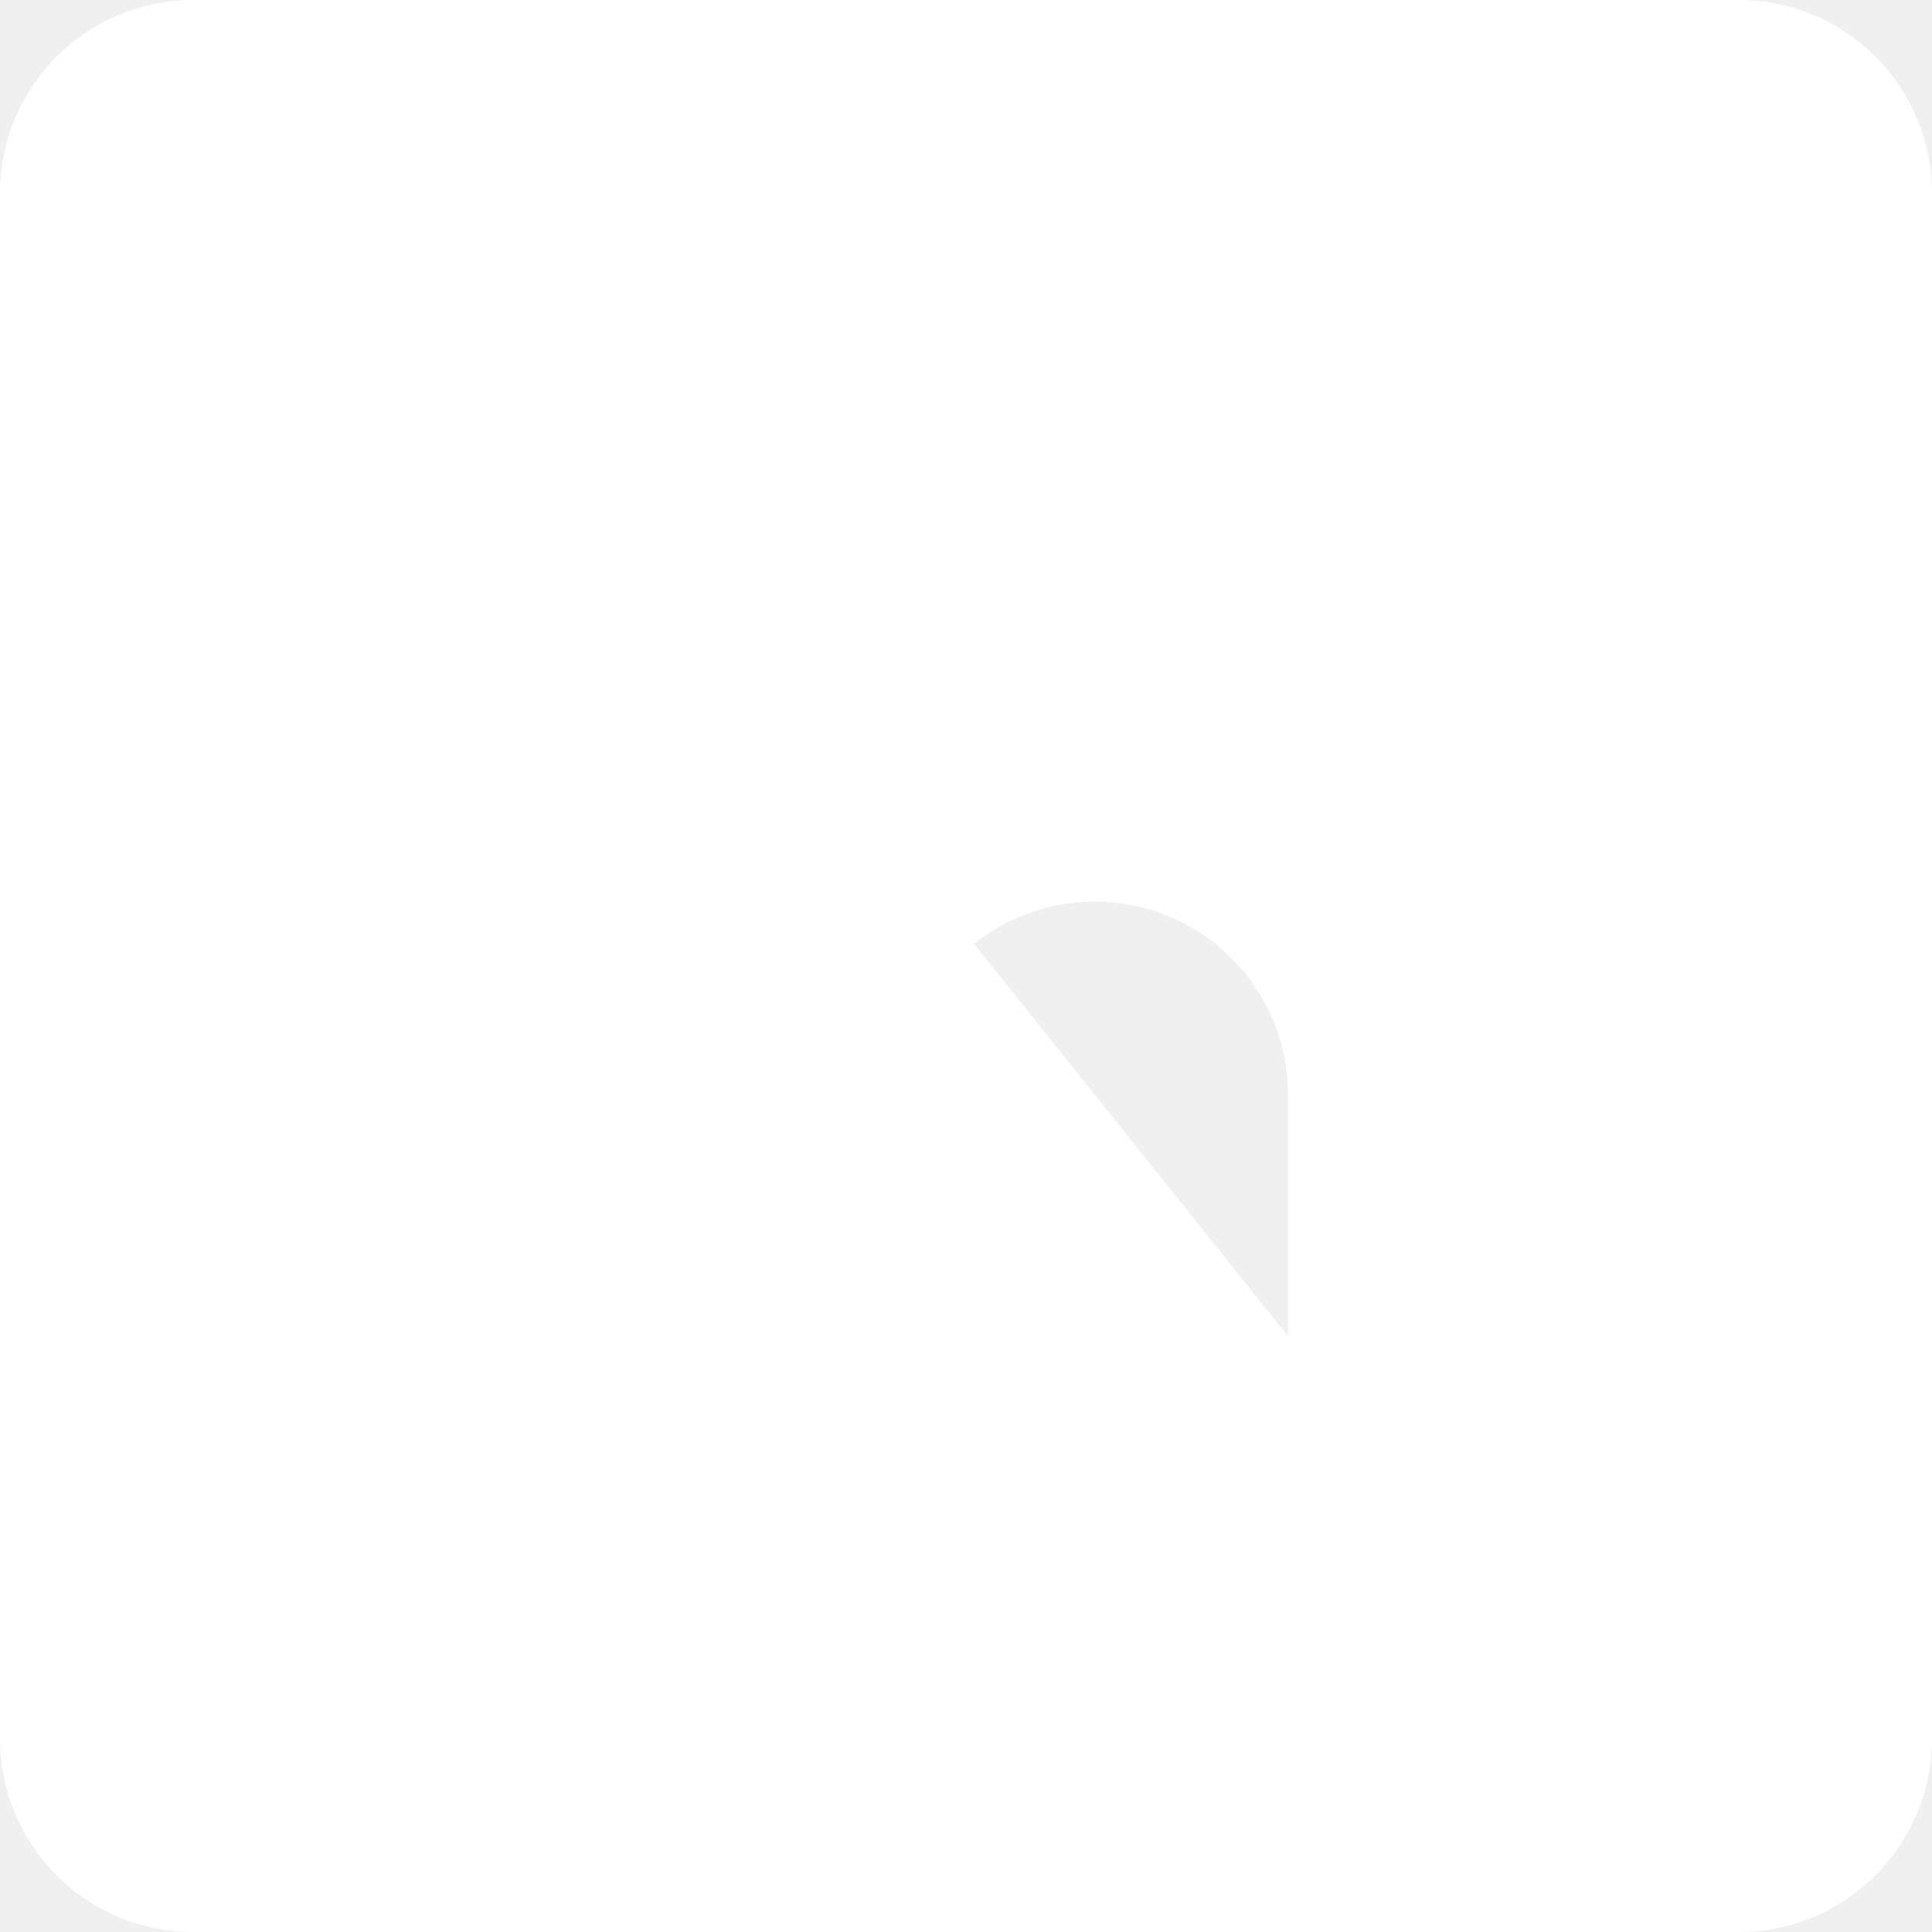
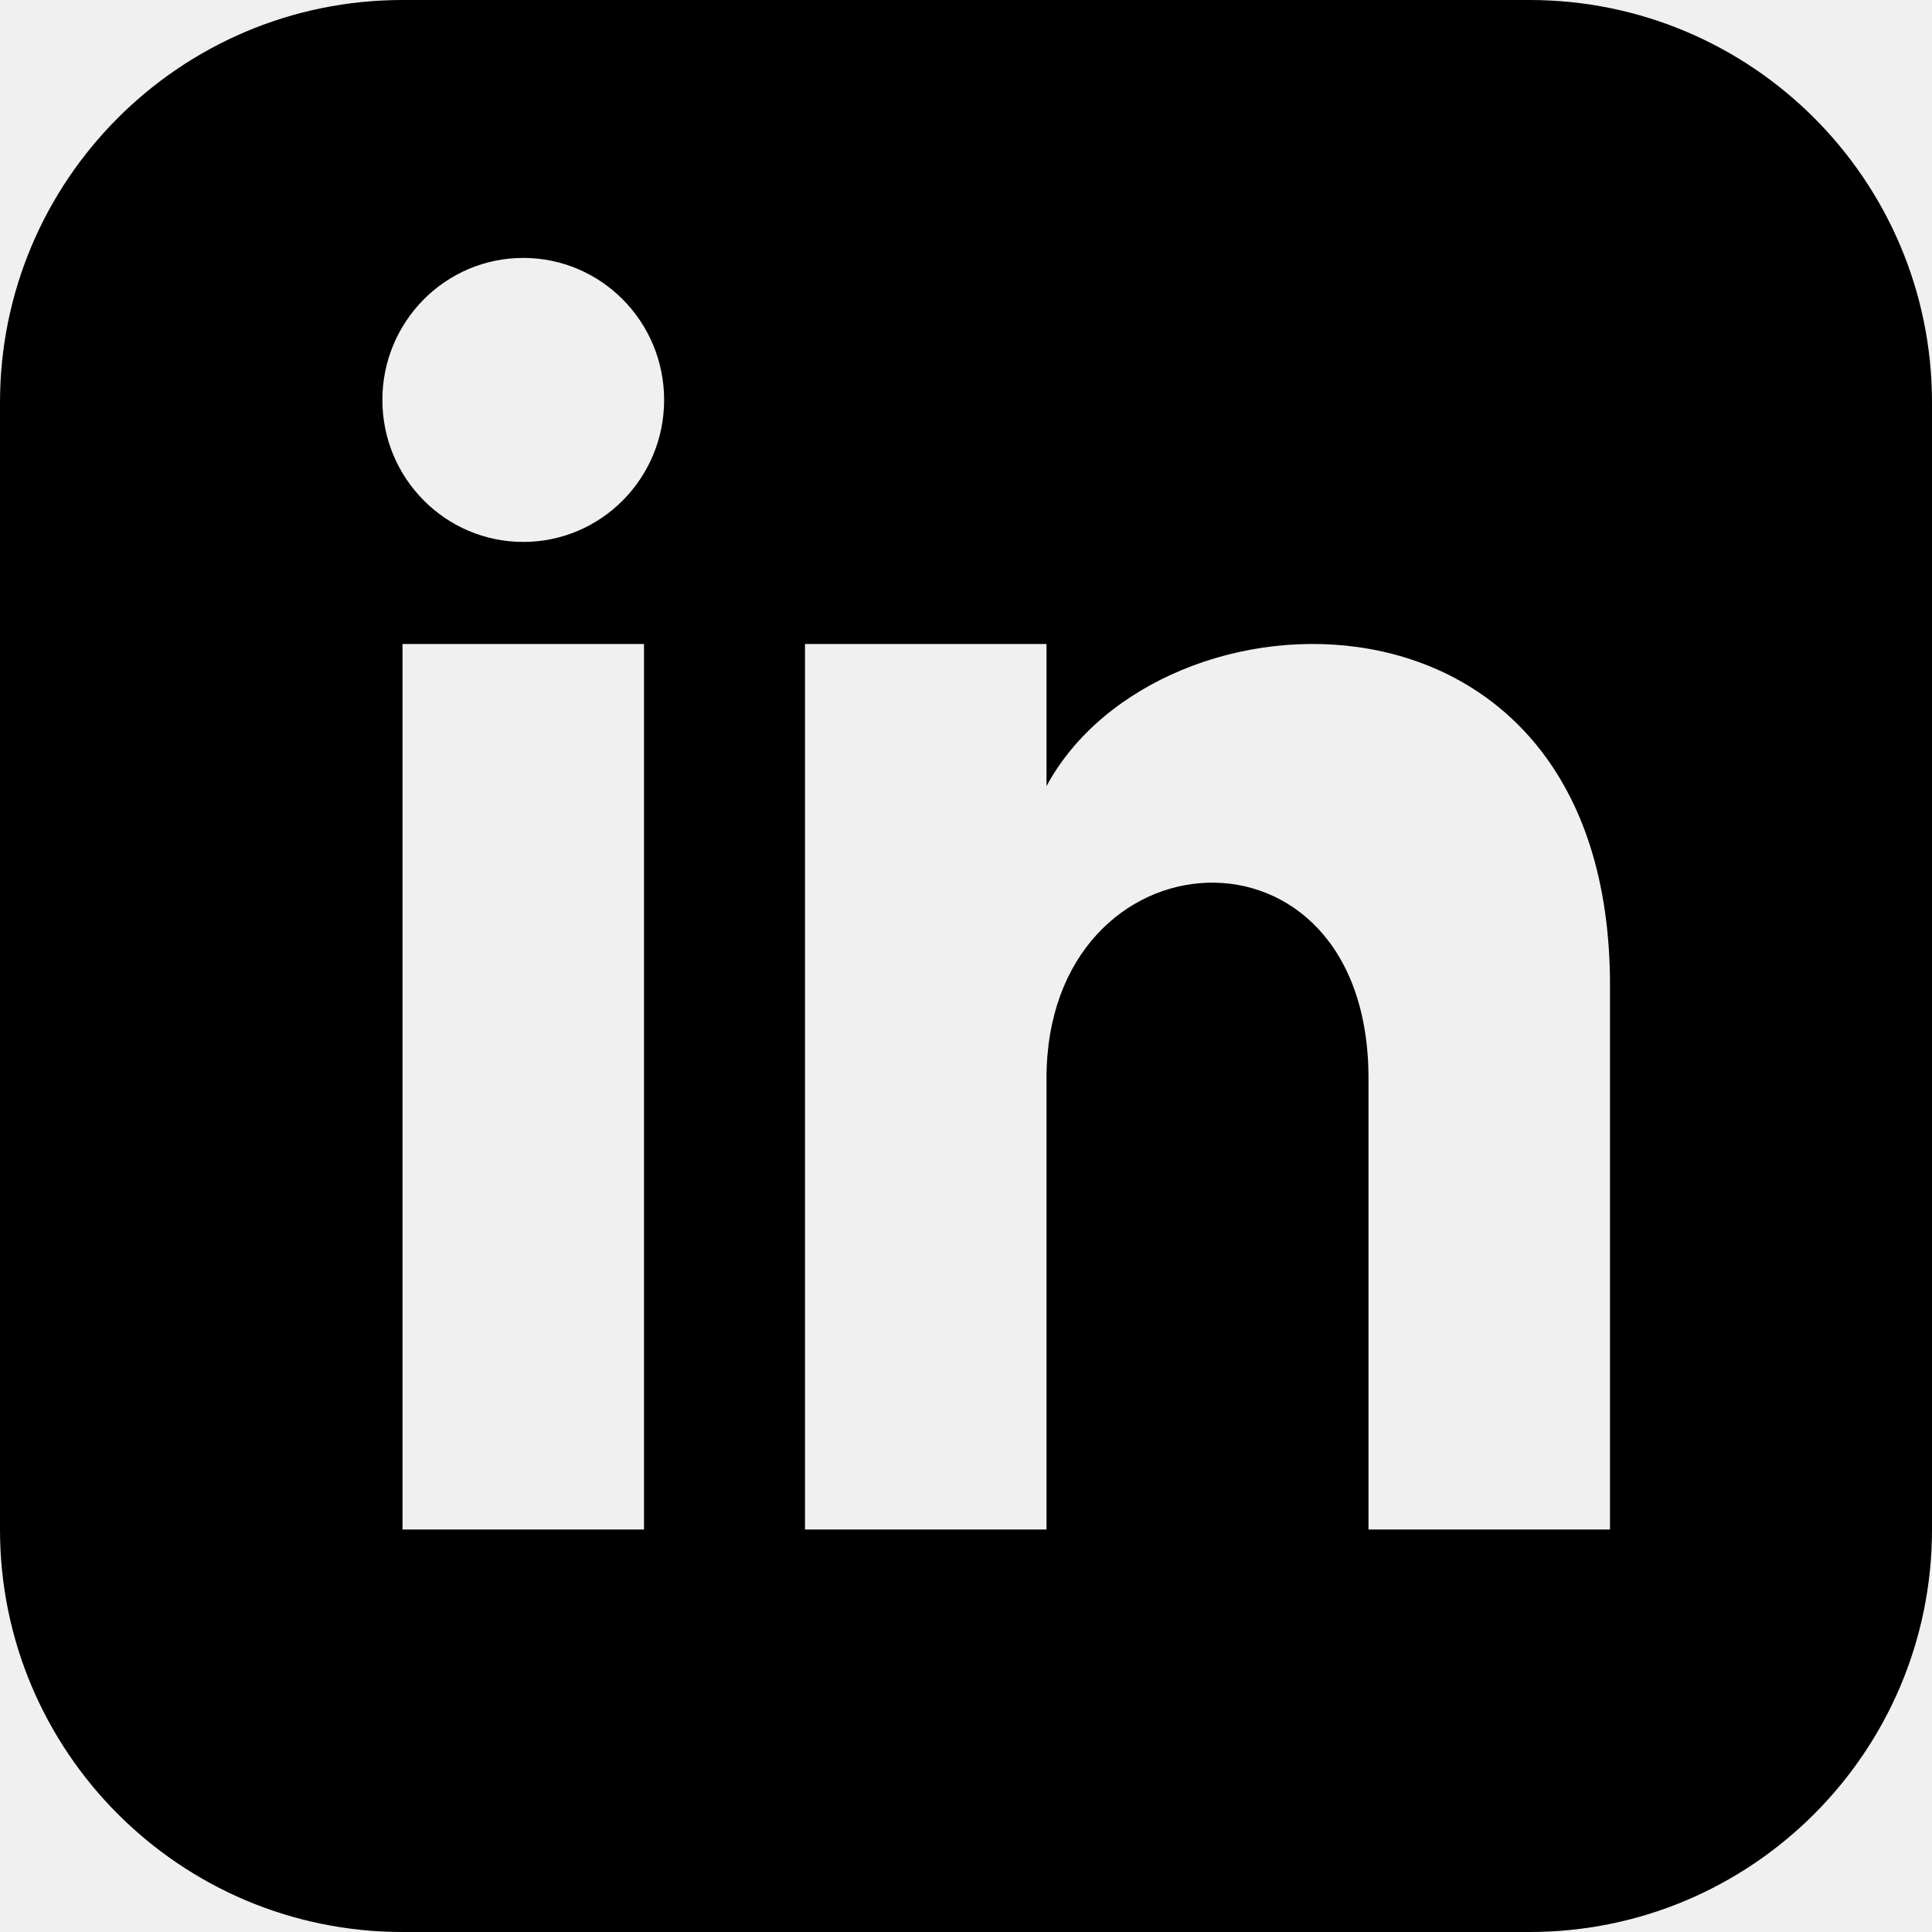
- <svg xmlns="http://www.w3.org/2000/svg" id="SvgjsSvg1016" width="288" height="288" version="1.1">
-   <defs id="SvgjsDefs1017" />
-   <g id="SvgjsG1018">
-     <svg width="288" height="288" fill="none" viewBox="0 0 15 15">
-       <path stroke="#ffffff" d="M4.5 6V11M10.5 11V8.5C10.5 7.395 9.605 6.5 8.5 6.5C7.395 6.5 6.5 7.395 6.5 8.5V11V6M4 4.5H5M1.5 0.5H13.5C14.052 0.5 14.5 0.948 14.5 1.5V13.5C14.5 14.052 14.052 14.5 13.5 14.5H1.5C0.948 14.5 0.5 14.052 0.5 13.5V1.5C0.5 0.948 0.948 0.5 1.5 0.5Z" fill="#ffffff" class="color000 svgShape colorStroke000 svgStroke" />
-     </svg>
-   </g>
+ <svg xmlns="http://www.w3.org/2000/svg" width="24" height="24" viewBox="0 0 24 24">
+   <path d="M19 0h-14c-2.761 0-5 2.239-5 5v14c0 2.761 2.239 5 5 5h14c2.762 0 5-2.239 5-5v-14c0-2.761-2.238-5-5-5zm-11 19h-3v-11h3v11zm-1.5-12.268c-.966 0-1.75-.79-1.75-1.764s.784-1.764 1.75-1.764 1.75.79 1.75 1.764-.783 1.764-1.75 1.764zm13.5 12.268h-3v-5.604c0-3.368-4-3.113-4 0v5.604h-3v-11h3v1.765c1.396-2.586 7-2.777 7 2.476v6.759z" />
</svg>
